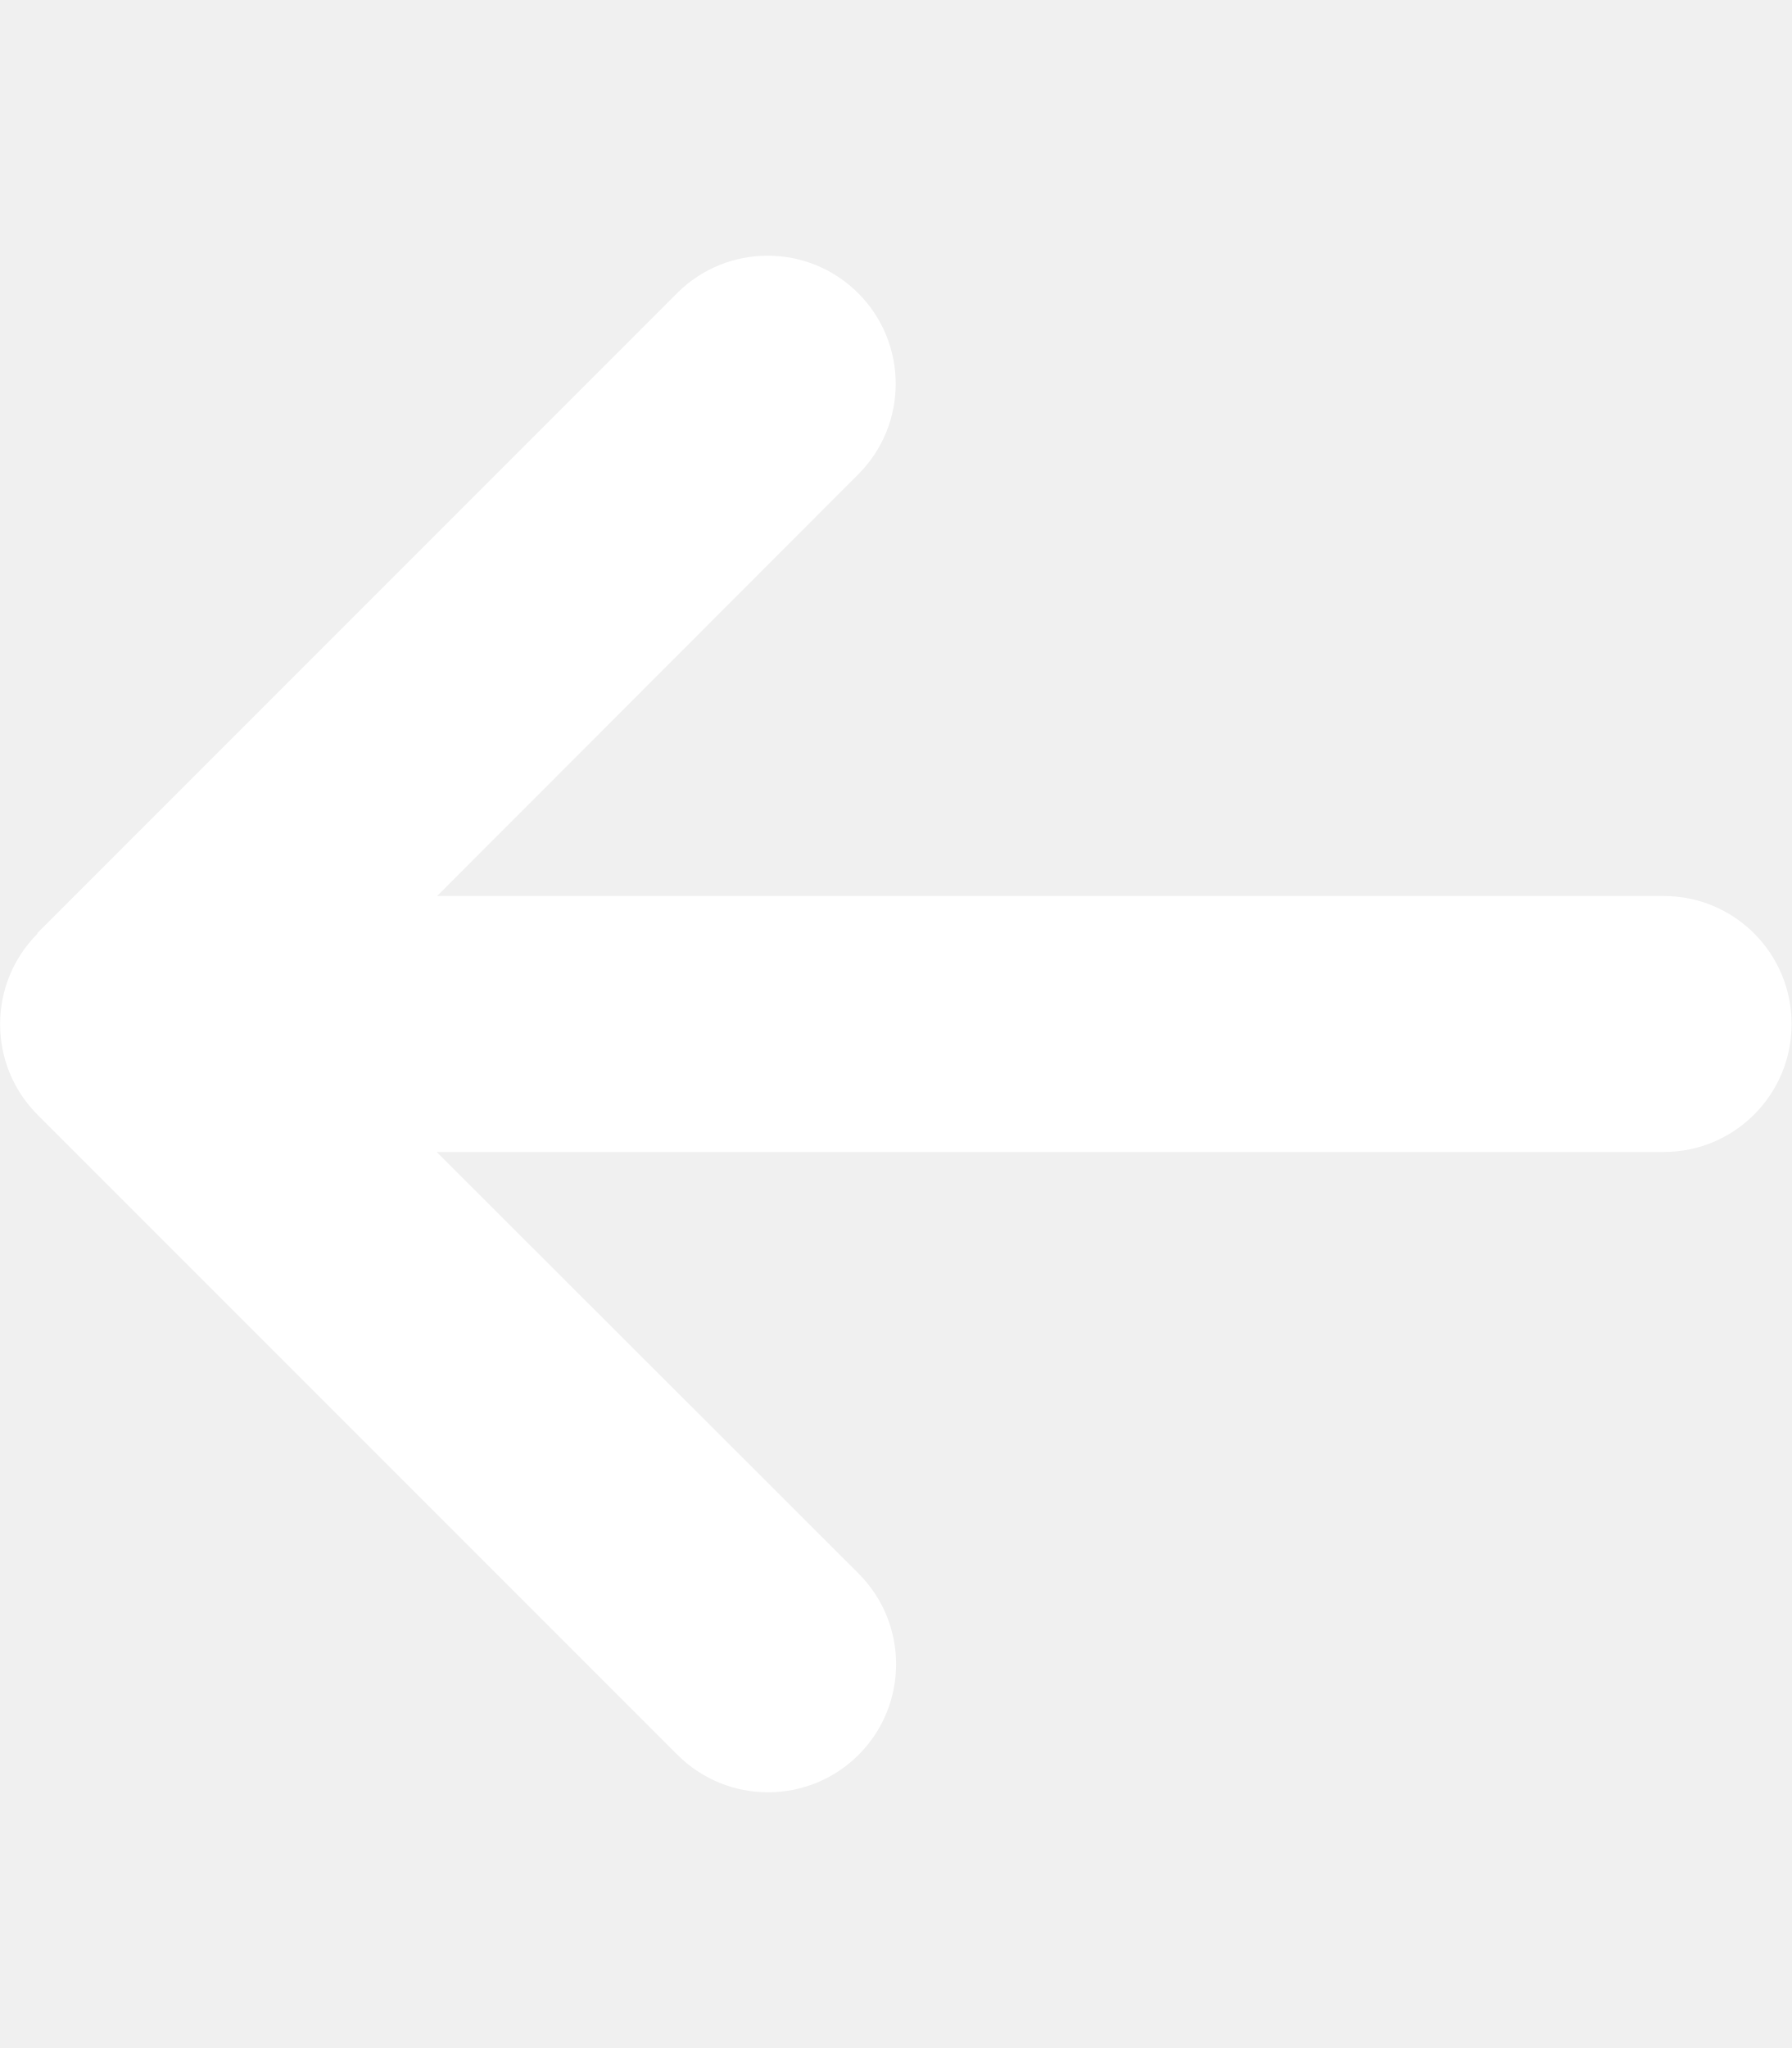
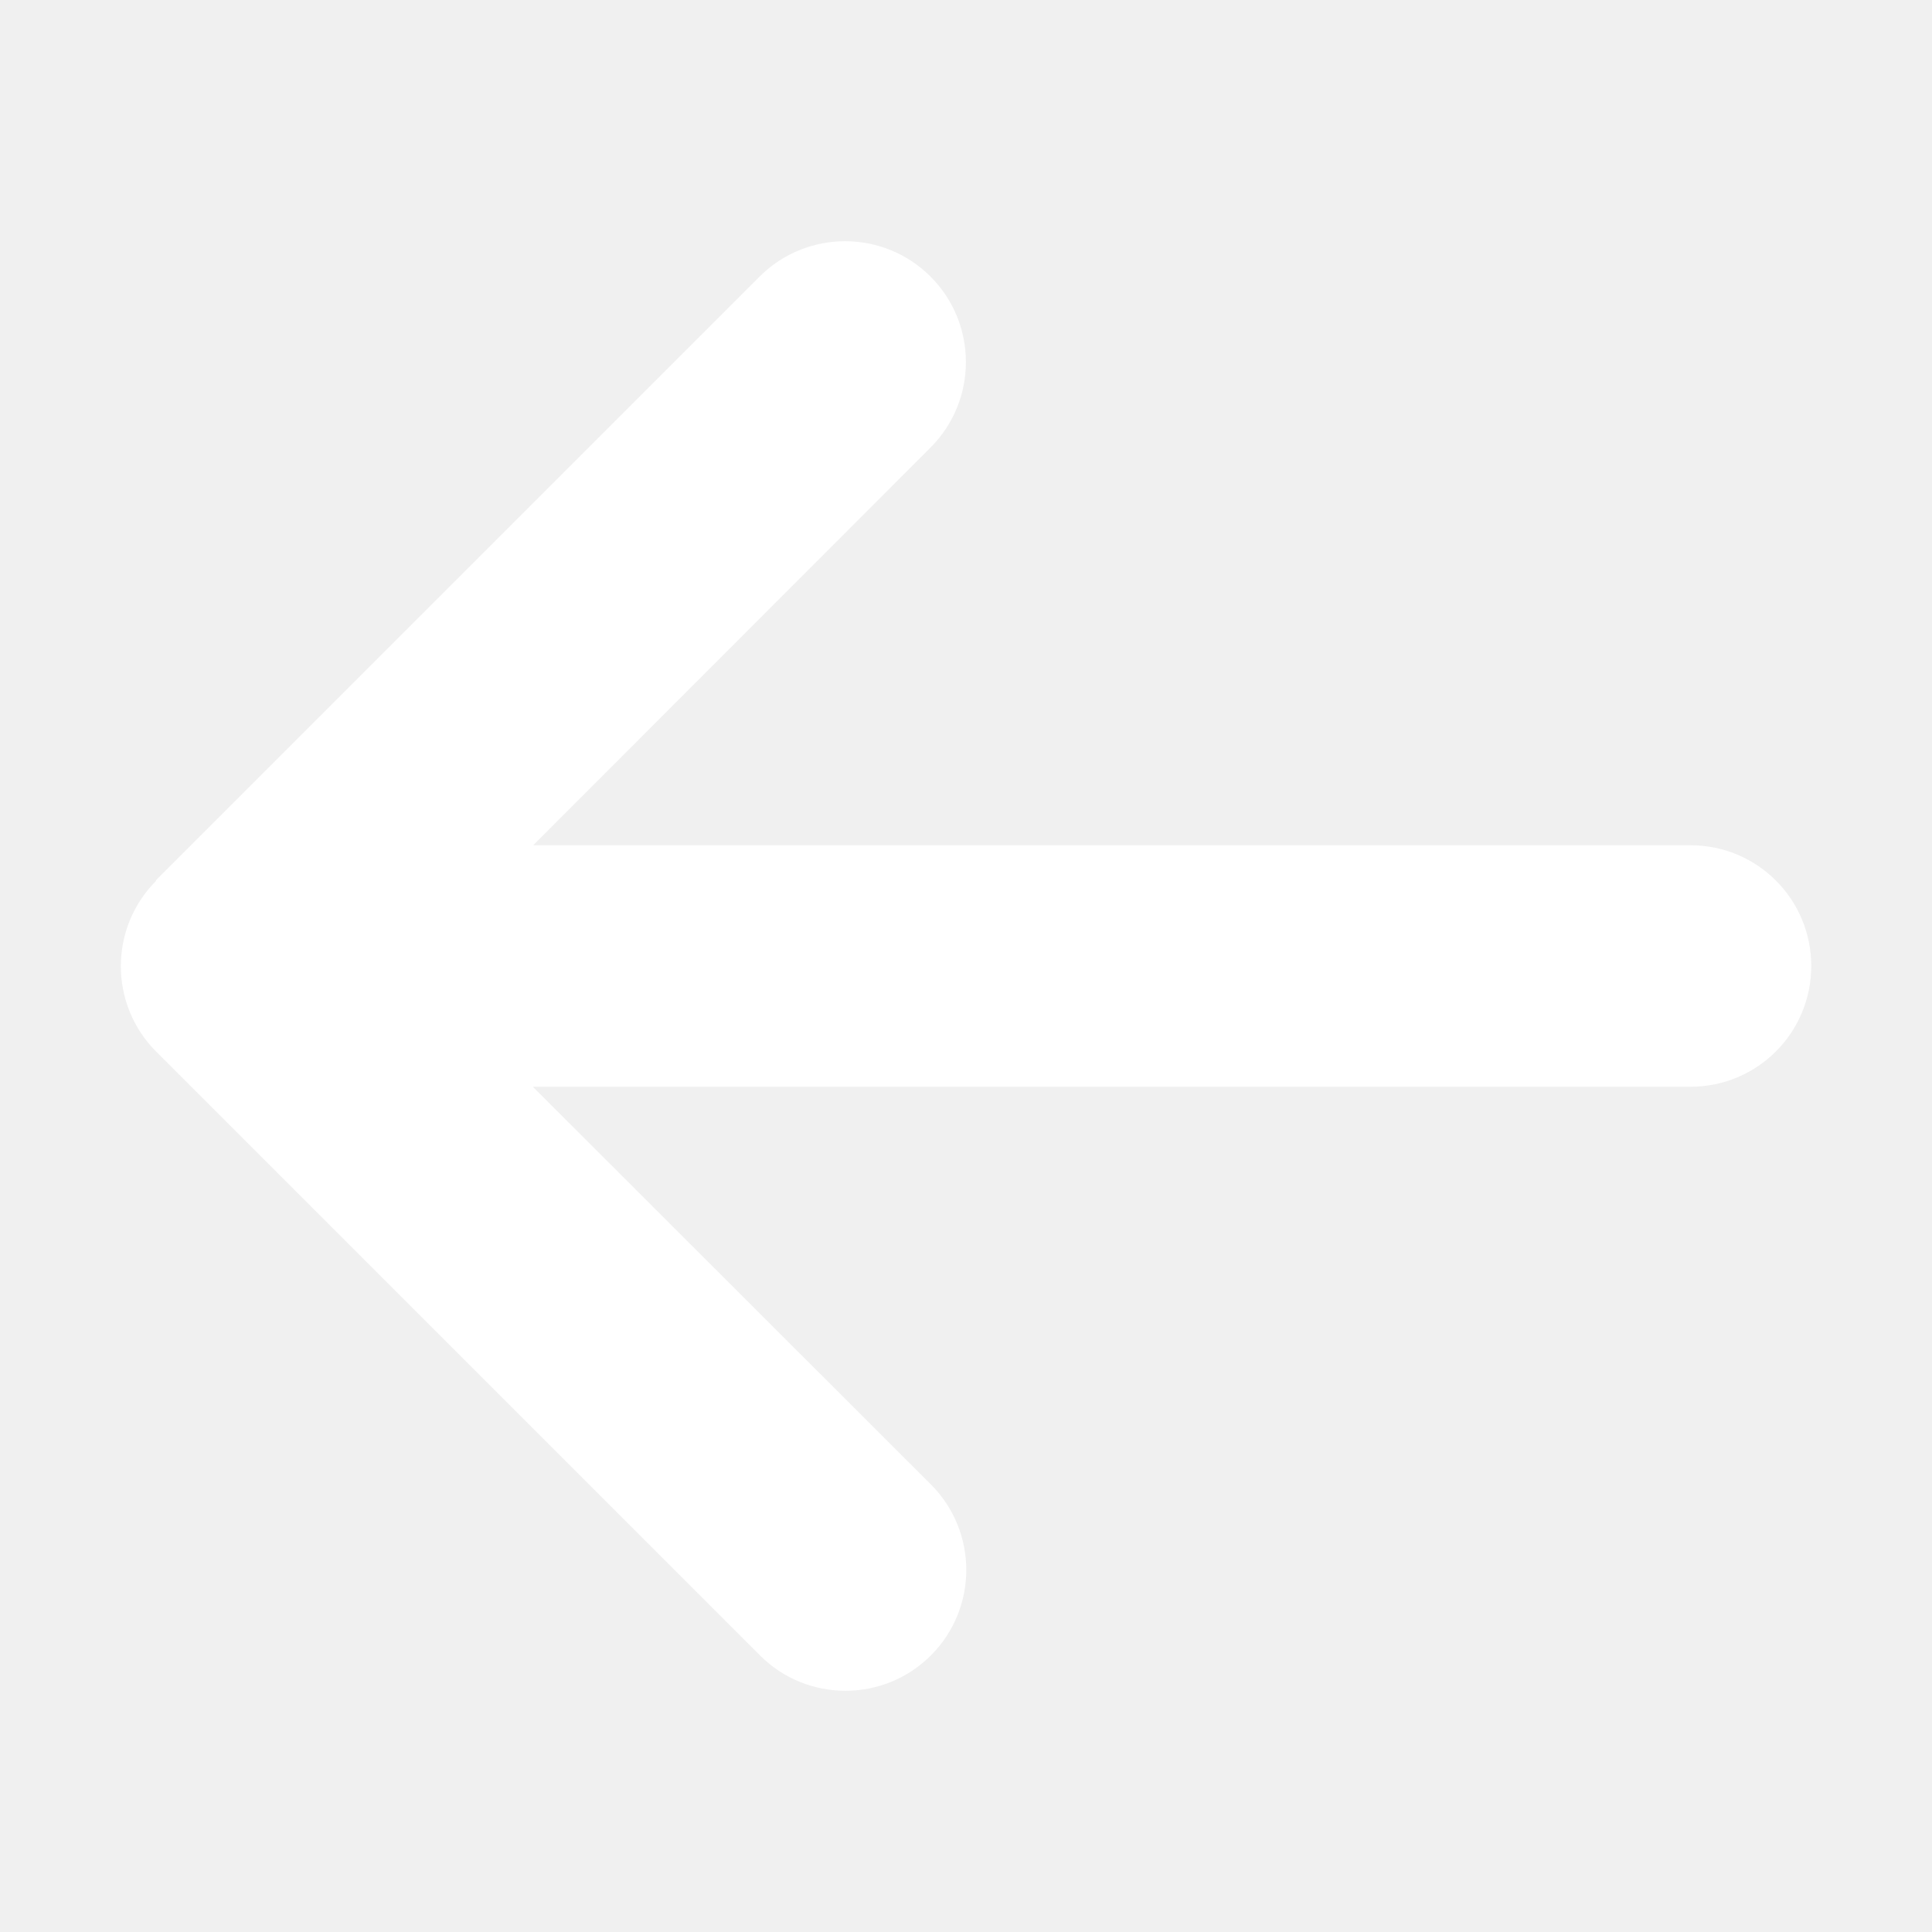
- <svg xmlns="http://www.w3.org/2000/svg" height="16" width="14" viewBox="0 0 448 512">
+ <svg xmlns="http://www.w3.org/2000/svg" height="16" width="16" viewBox="0 0 448 512">
  <path opacity="1" fill="#fff" d="M9.4 233.4c-12.5 12.5-12.5 32.8 0 45.3l160 160c12.5 12.5 32.8 12.5 45.3 0s12.5-32.8 0-45.3L109.2 288 416 288c17.7 0 32-14.3 32-32s-14.3-32-32-32l-306.7 0L214.6 118.6c12.5-12.5 12.5-32.8 0-45.3s-32.8-12.5-45.3 0l-160 160z" />
</svg>
